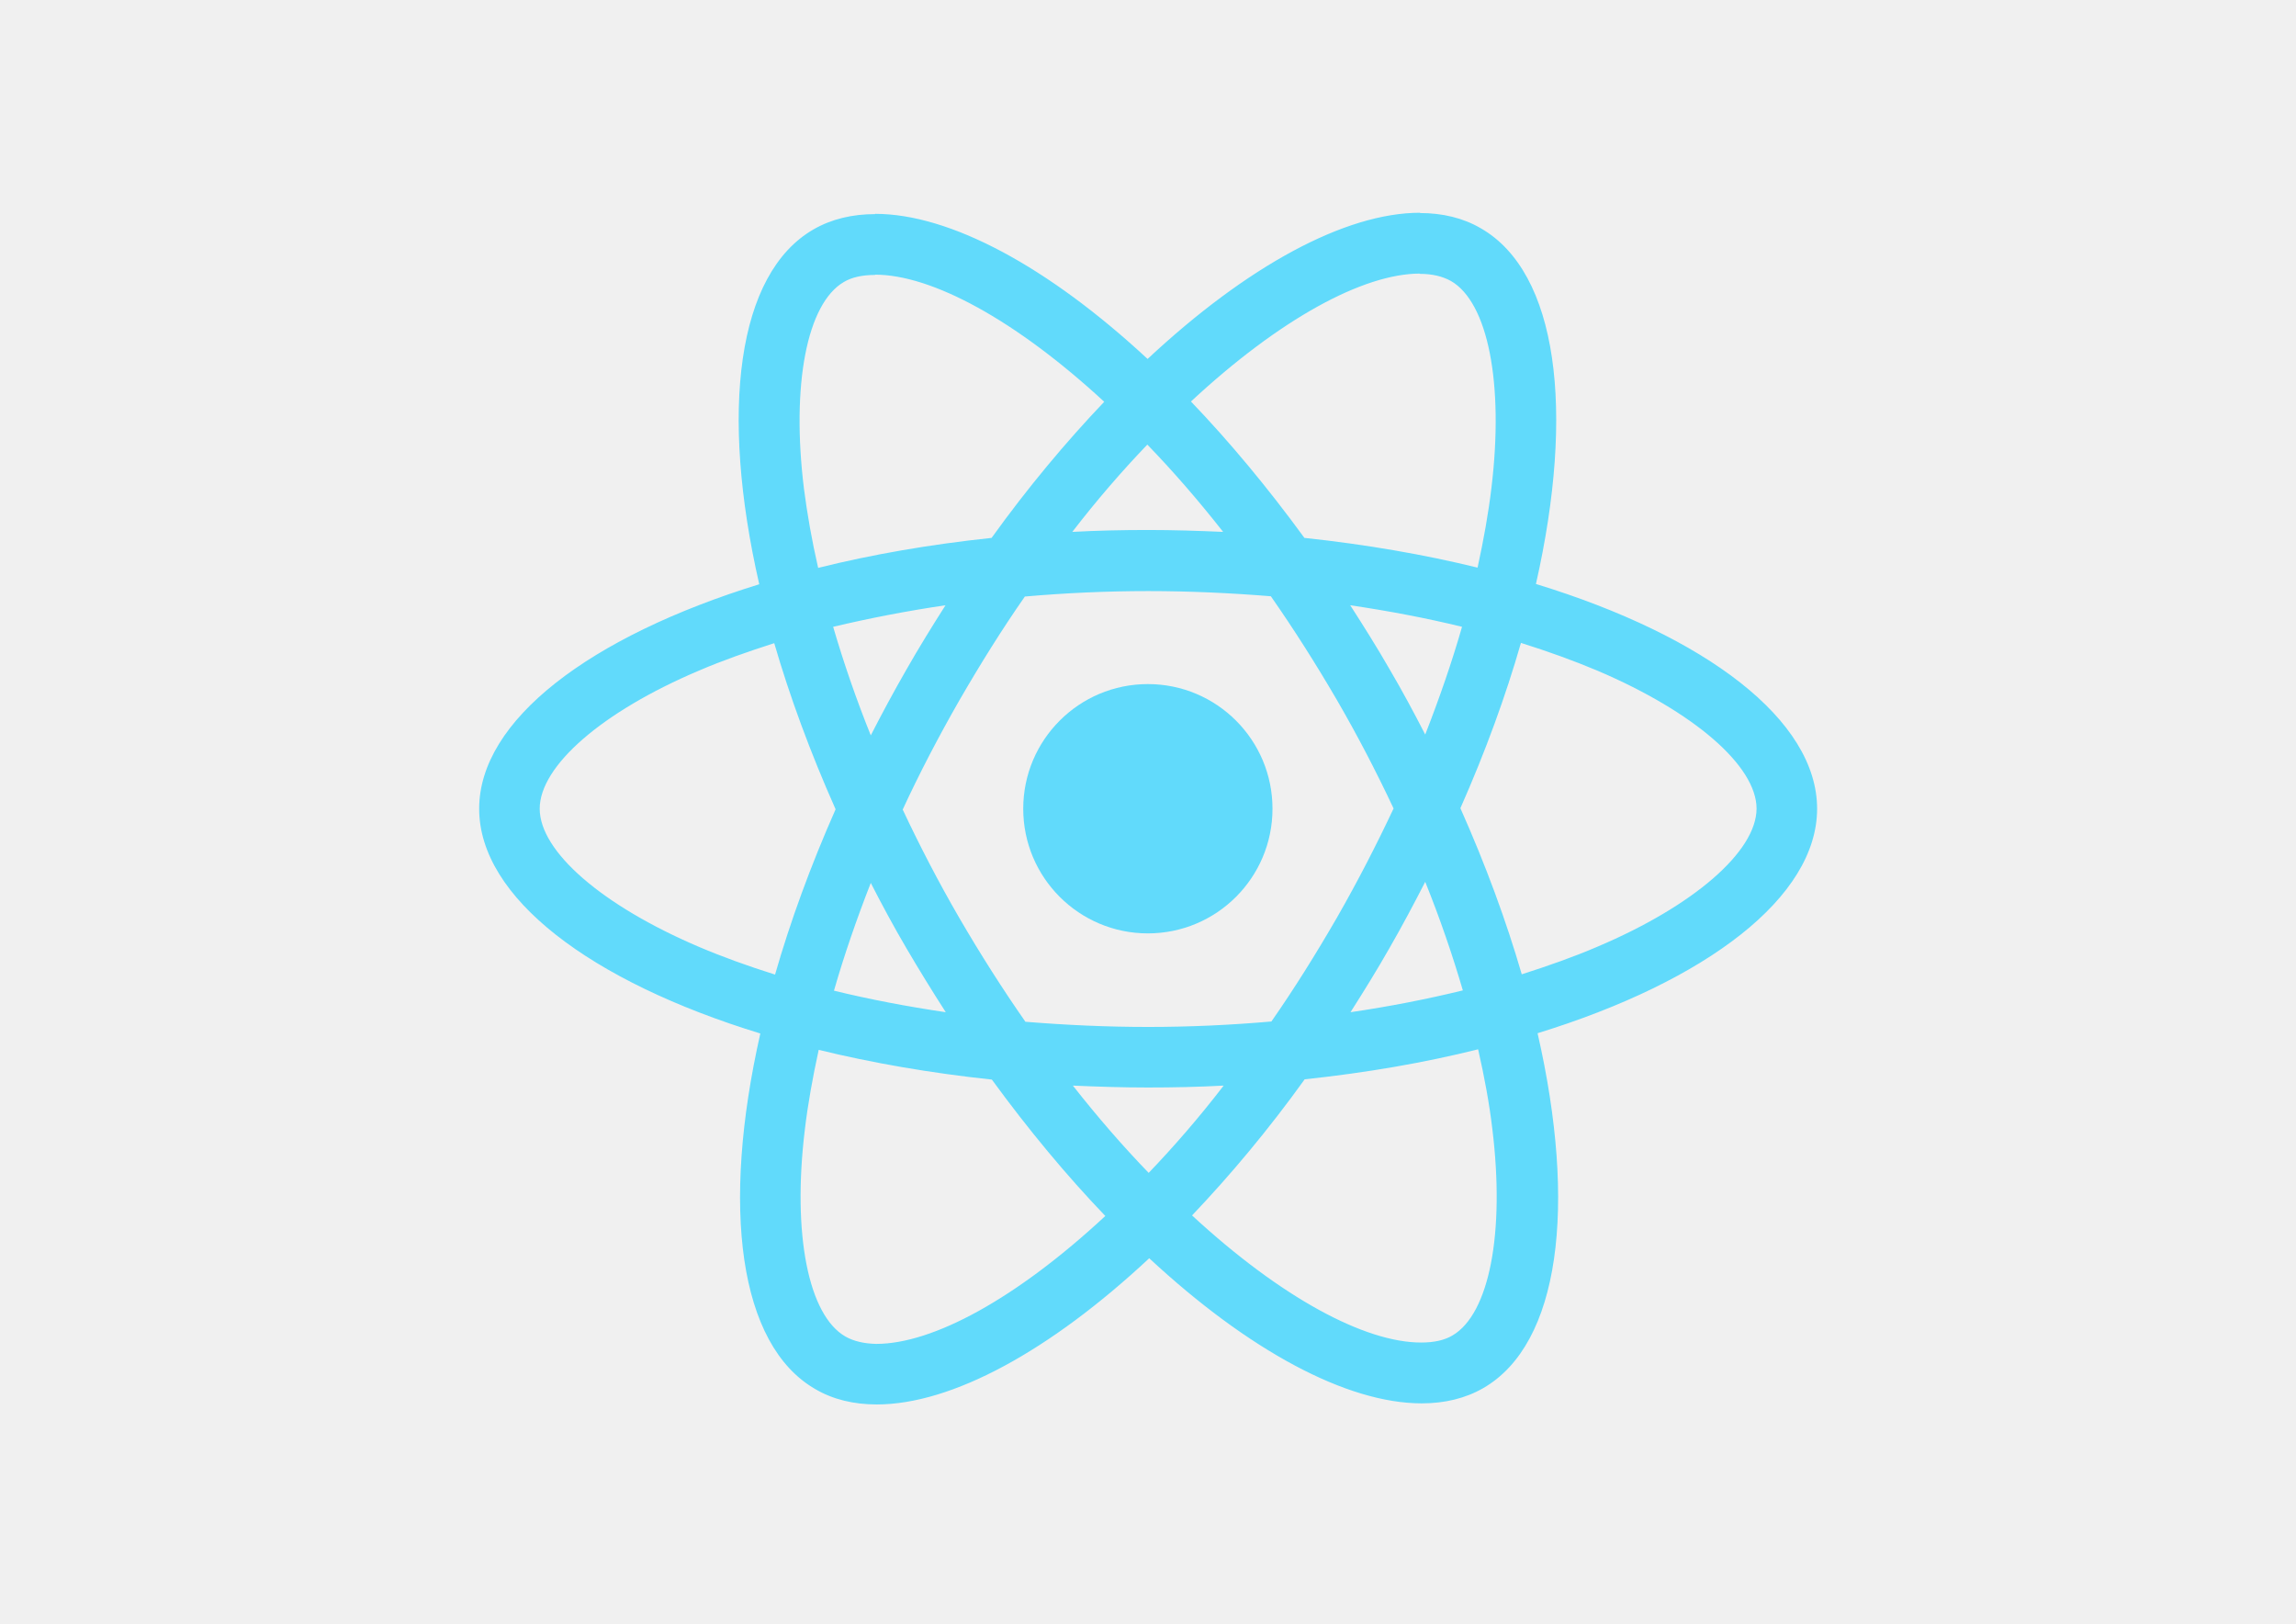
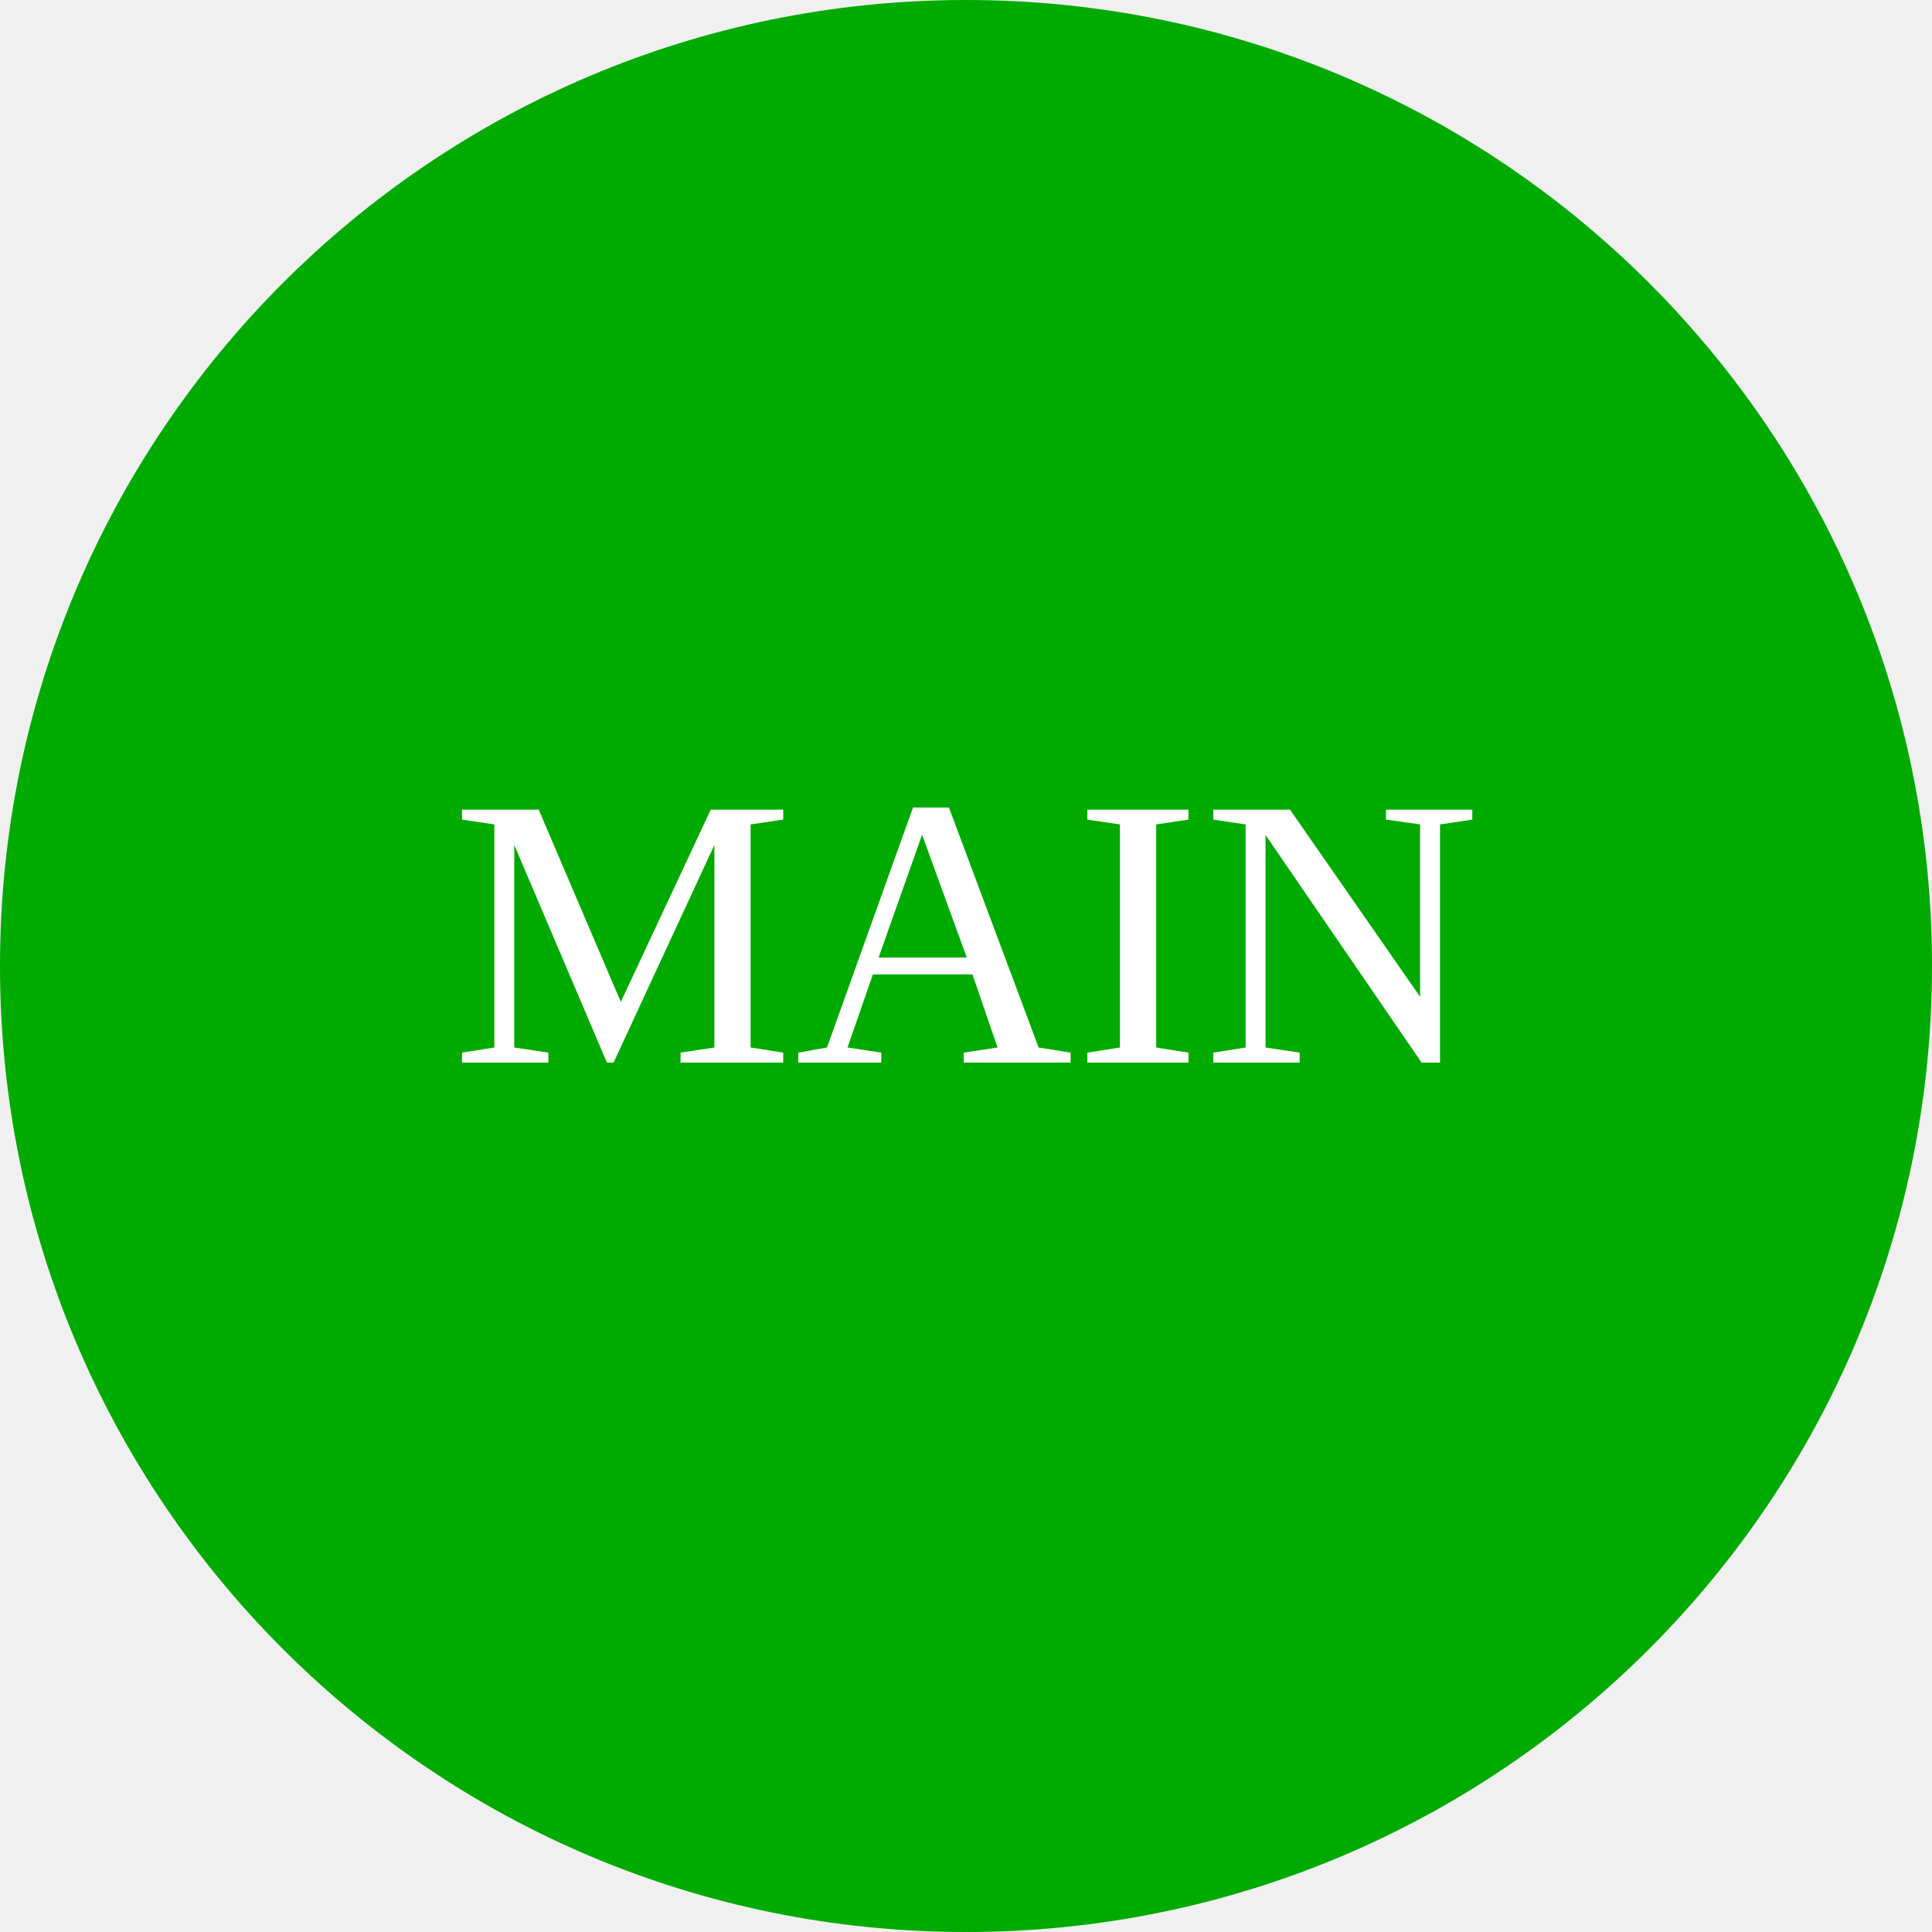
- <svg xmlns="http://www.w3.org/2000/svg" viewBox="0 0 841.9 595.3">
-   <g fill="#61DAFB">
-     <path d="M666.3 296.5c0-32.5-40.7-63.3-103.1-82.4 14.4-63.6 8-114.2-20.2-130.4-6.5-3.8-14.1-5.6-22.4-5.6v22.3c4.6 0 8.3.9 11.4 2.6 13.6 7.8 19.5 37.5 14.9 75.7-1.1 9.4-2.9 19.3-5.1 29.4-19.6-4.8-41-8.5-63.5-10.9-13.5-18.5-27.5-35.3-41.6-50 32.6-30.3 63.2-46.9 84-46.9V78c-27.5 0-63.5 19.6-99.9 53.6-36.4-33.8-72.4-53.2-99.9-53.2v22.3c20.7 0 51.4 16.5 84 46.6-14 14.7-28 31.4-41.3 49.9-22.6 2.4-44 6.1-63.6 11-2.3-10-4-19.7-5.2-29-4.7-38.2 1.1-67.9 14.6-75.8 3-1.8 6.9-2.6 11.5-2.6V78.5c-8.4 0-16 1.8-22.6 5.6-28.1 16.2-34.4 66.7-19.9 130.1-62.2 19.2-102.7 49.9-102.7 82.3 0 32.5 40.7 63.3 103.1 82.4-14.4 63.6-8 114.2 20.2 130.4 6.5 3.8 14.1 5.6 22.5 5.6 27.5 0 63.5-19.6 99.9-53.6 36.4 33.8 72.4 53.2 99.9 53.2 8.4 0 16-1.8 22.6-5.6 28.1-16.2 34.4-66.7 19.9-130.1 62-19.1 102.5-49.9 102.5-82.3zm-130.2-66.7c-3.7 12.9-8.3 26.2-13.5 39.5-4.1-8-8.4-16-13.1-24-4.6-8-9.5-15.8-14.4-23.4 14.2 2.1 27.9 4.7 41 7.9zm-45.8 106.5c-7.8 13.5-15.8 26.3-24.1 38.2-14.9 1.3-30 2-45.2 2-15.1 0-30.2-.7-45-1.9-8.3-11.9-16.4-24.6-24.2-38-7.6-13.1-14.5-26.4-20.8-39.8 6.2-13.4 13.2-26.8 20.7-39.9 7.8-13.5 15.8-26.3 24.1-38.2 14.9-1.3 30-2 45.2-2 15.1 0 30.2.7 45 1.9 8.3 11.9 16.4 24.6 24.2 38 7.6 13.1 14.5 26.4 20.8 39.8-6.3 13.4-13.2 26.8-20.7 39.9zm32.3-13c5.4 13.4 10 26.8 13.8 39.8-13.1 3.2-26.9 5.9-41.2 8 4.9-7.7 9.8-15.6 14.4-23.7 4.6-8 8.9-16.1 13-24.1zM421.2 430c-9.3-9.6-18.6-20.3-27.8-32 9 .4 18.2.7 27.5.7 9.4 0 18.7-.2 27.8-.7-9 11.7-18.3 22.4-27.5 32zm-74.4-58.9c-14.2-2.1-27.9-4.7-41-7.9 3.7-12.9 8.3-26.2 13.5-39.5 4.1 8 8.4 16 13.1 24 4.7 8 9.5 15.8 14.4 23.4zM420.7 163c9.3 9.6 18.6 20.3 27.8 32-9-.4-18.2-.7-27.5-.7-9.4 0-18.7.2-27.8.7 9-11.7 18.3-22.4 27.5-32zm-74 58.9c-4.9 7.7-9.8 15.6-14.4 23.7-4.6 8-8.9 16-13 24-5.4-13.4-10-26.8-13.8-39.8 13.1-3.1 26.9-5.8 41.2-7.9zm-90.5 125.2c-35.4-15.1-58.3-34.9-58.3-50.6 0-15.7 22.9-35.6 58.3-50.6 8.6-3.7 18-7 27.7-10.1 5.7 19.6 13.2 40 22.5 60.9-9.2 20.8-16.6 41.1-22.2 60.6-9.9-3.1-19.3-6.5-28-10.2zM310 490c-13.6-7.8-19.5-37.5-14.9-75.7 1.1-9.4 2.9-19.3 5.1-29.4 19.6 4.8 41 8.5 63.5 10.9 13.5 18.5 27.5 35.3 41.6 50-32.6 30.3-63.2 46.9-84 46.9-4.5-.1-8.3-1-11.3-2.7zm237.2-76.2c4.7 38.2-1.1 67.9-14.6 75.8-3 1.8-6.9 2.6-11.5 2.6-20.7 0-51.4-16.5-84-46.6 14-14.7 28-31.4 41.3-49.9 22.6-2.4 44-6.1 63.6-11 2.3 10.1 4.1 19.8 5.2 29.1zm38.5-66.7c-8.6 3.7-18 7-27.7 10.1-5.7-19.6-13.2-40-22.5-60.9 9.2-20.8 16.6-41.1 22.2-60.6 9.9 3.1 19.3 6.5 28.1 10.2 35.4 15.1 58.3 34.9 58.3 50.6-.1 15.7-23 35.6-58.4 50.6zM320.8 78.4z" />
-     <circle cx="420.9" cy="296.5" r="45.7" />
-     <path d="M520.5 78.1z" />
-   </g>
+ <svg xmlns="http://www.w3.org/2000/svg" viewBox="0 0 100 100">
+   <circle cx="50" cy="50" r="50" fill="#00AA00" />
+   <text x="50" y="55" text-anchor="middle" fill="white" font-size="20">MAIN</text>
</svg>
